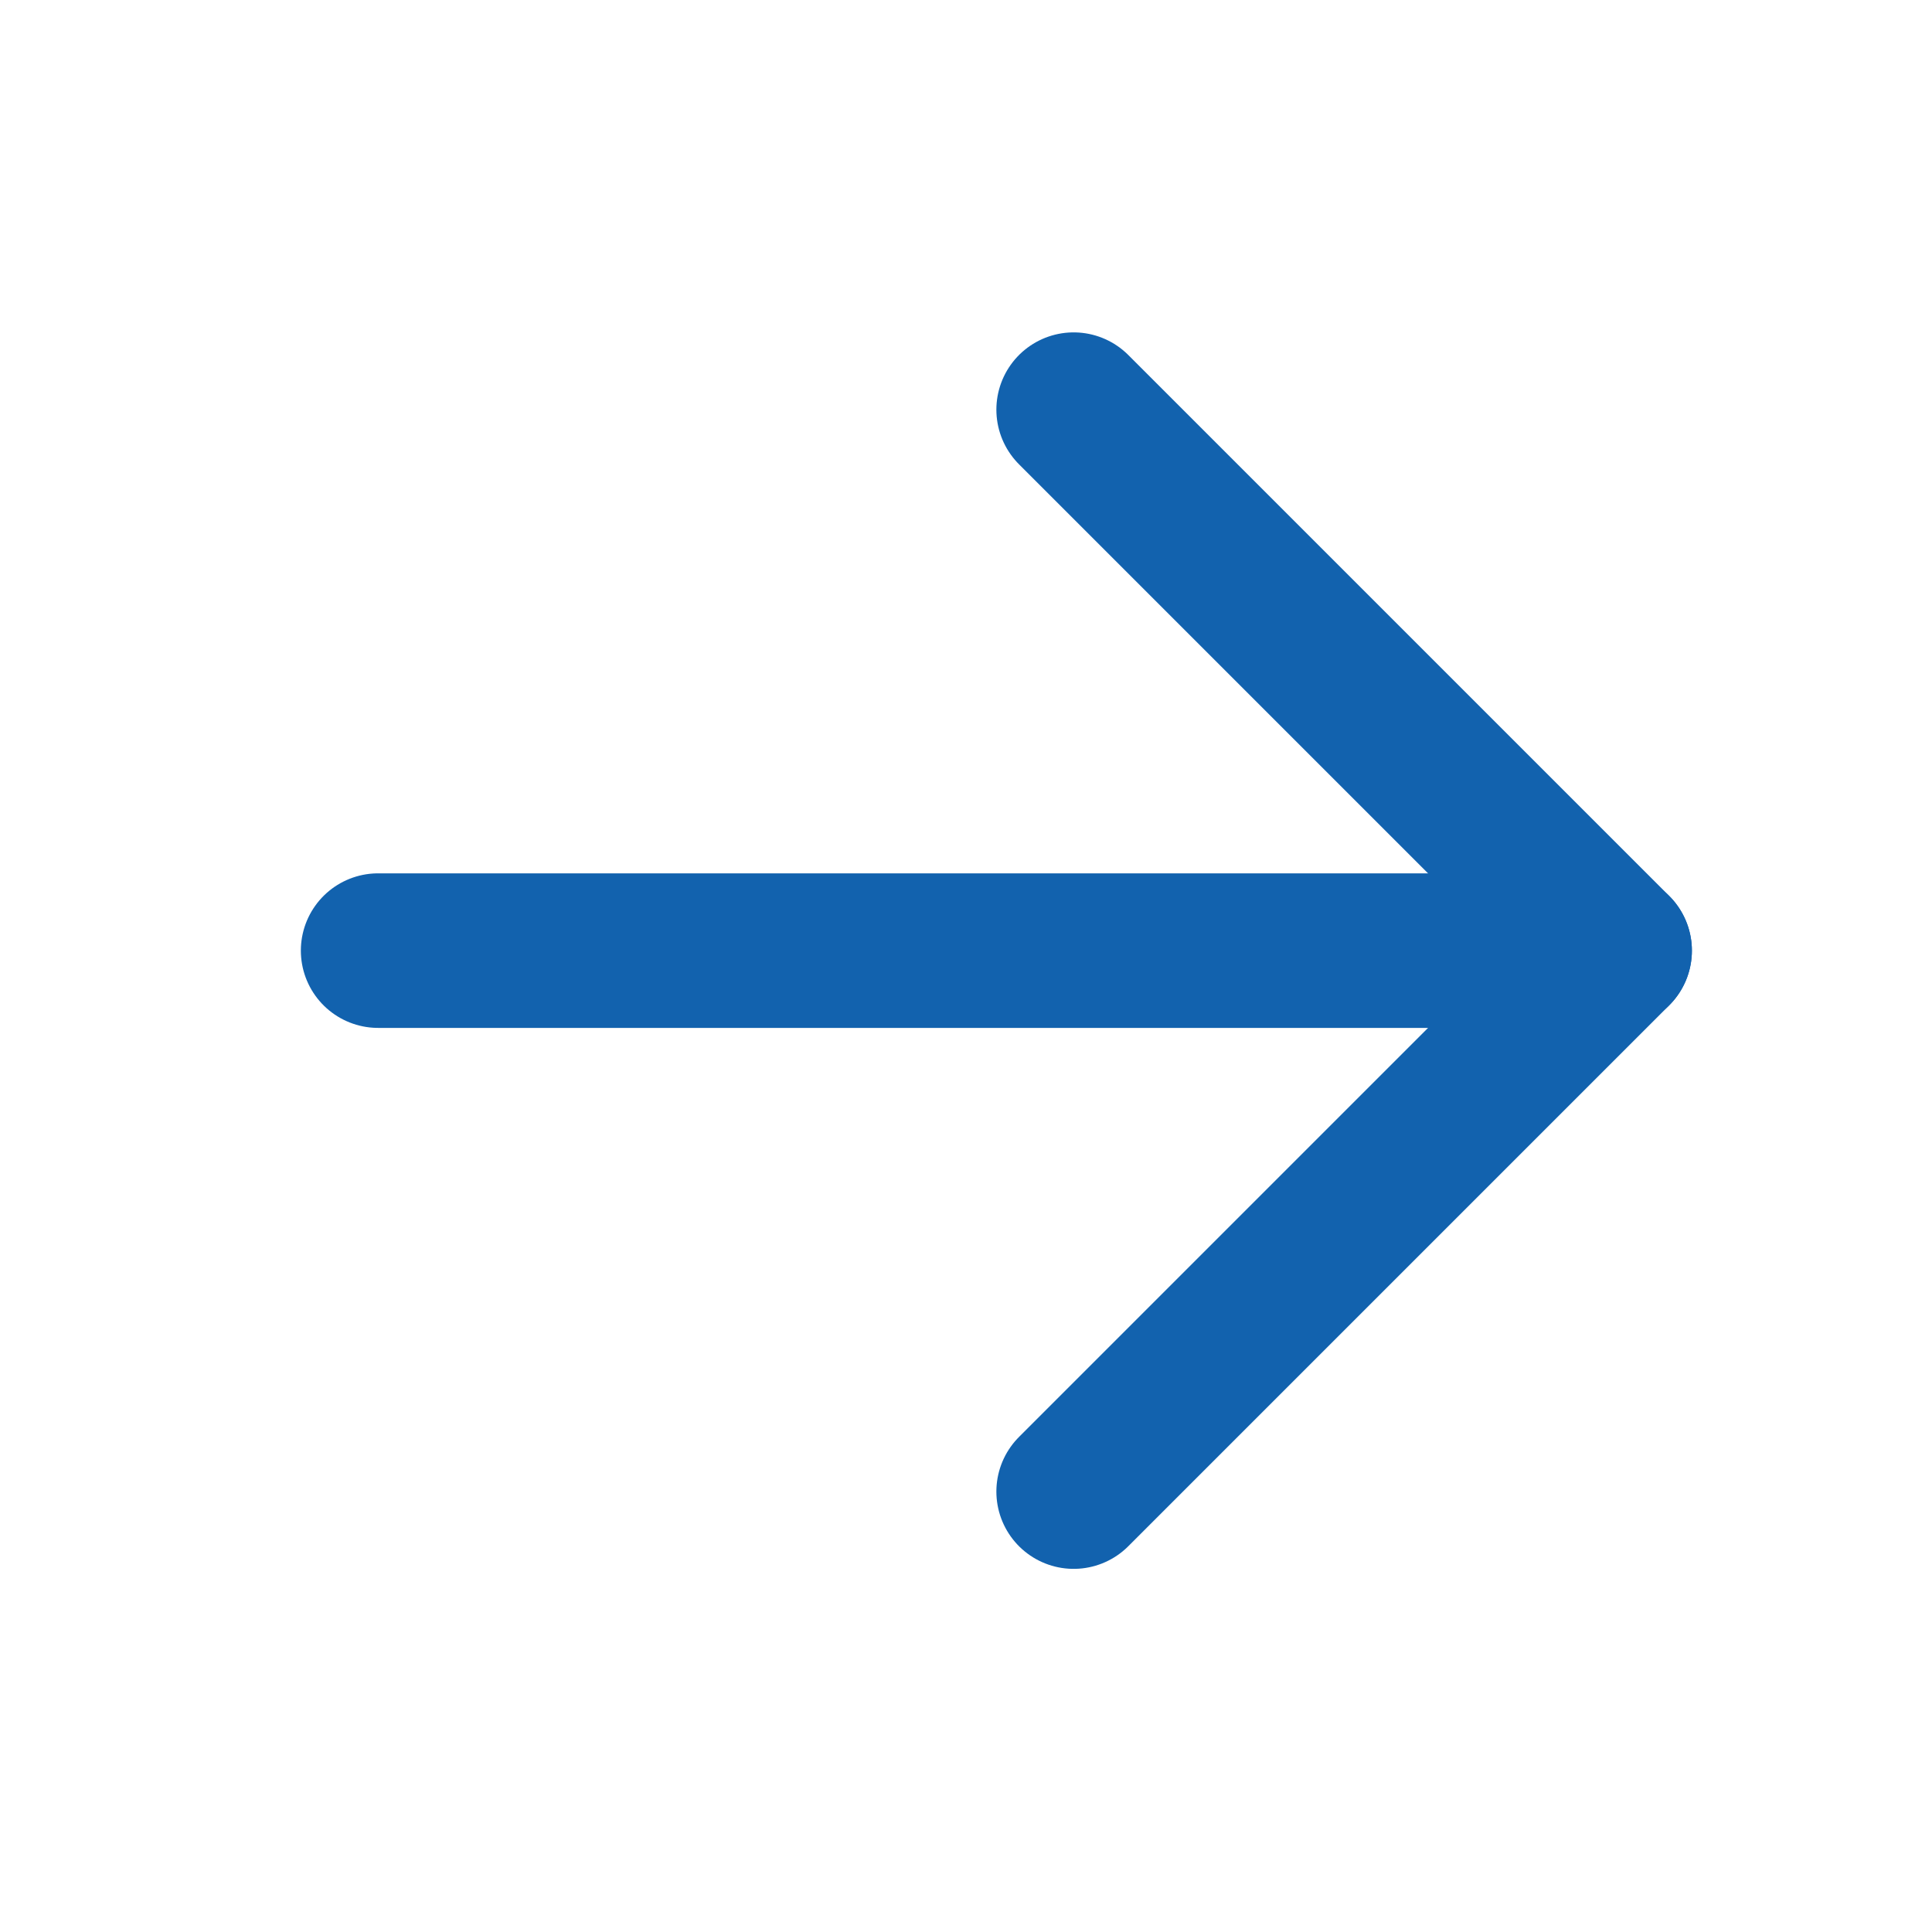
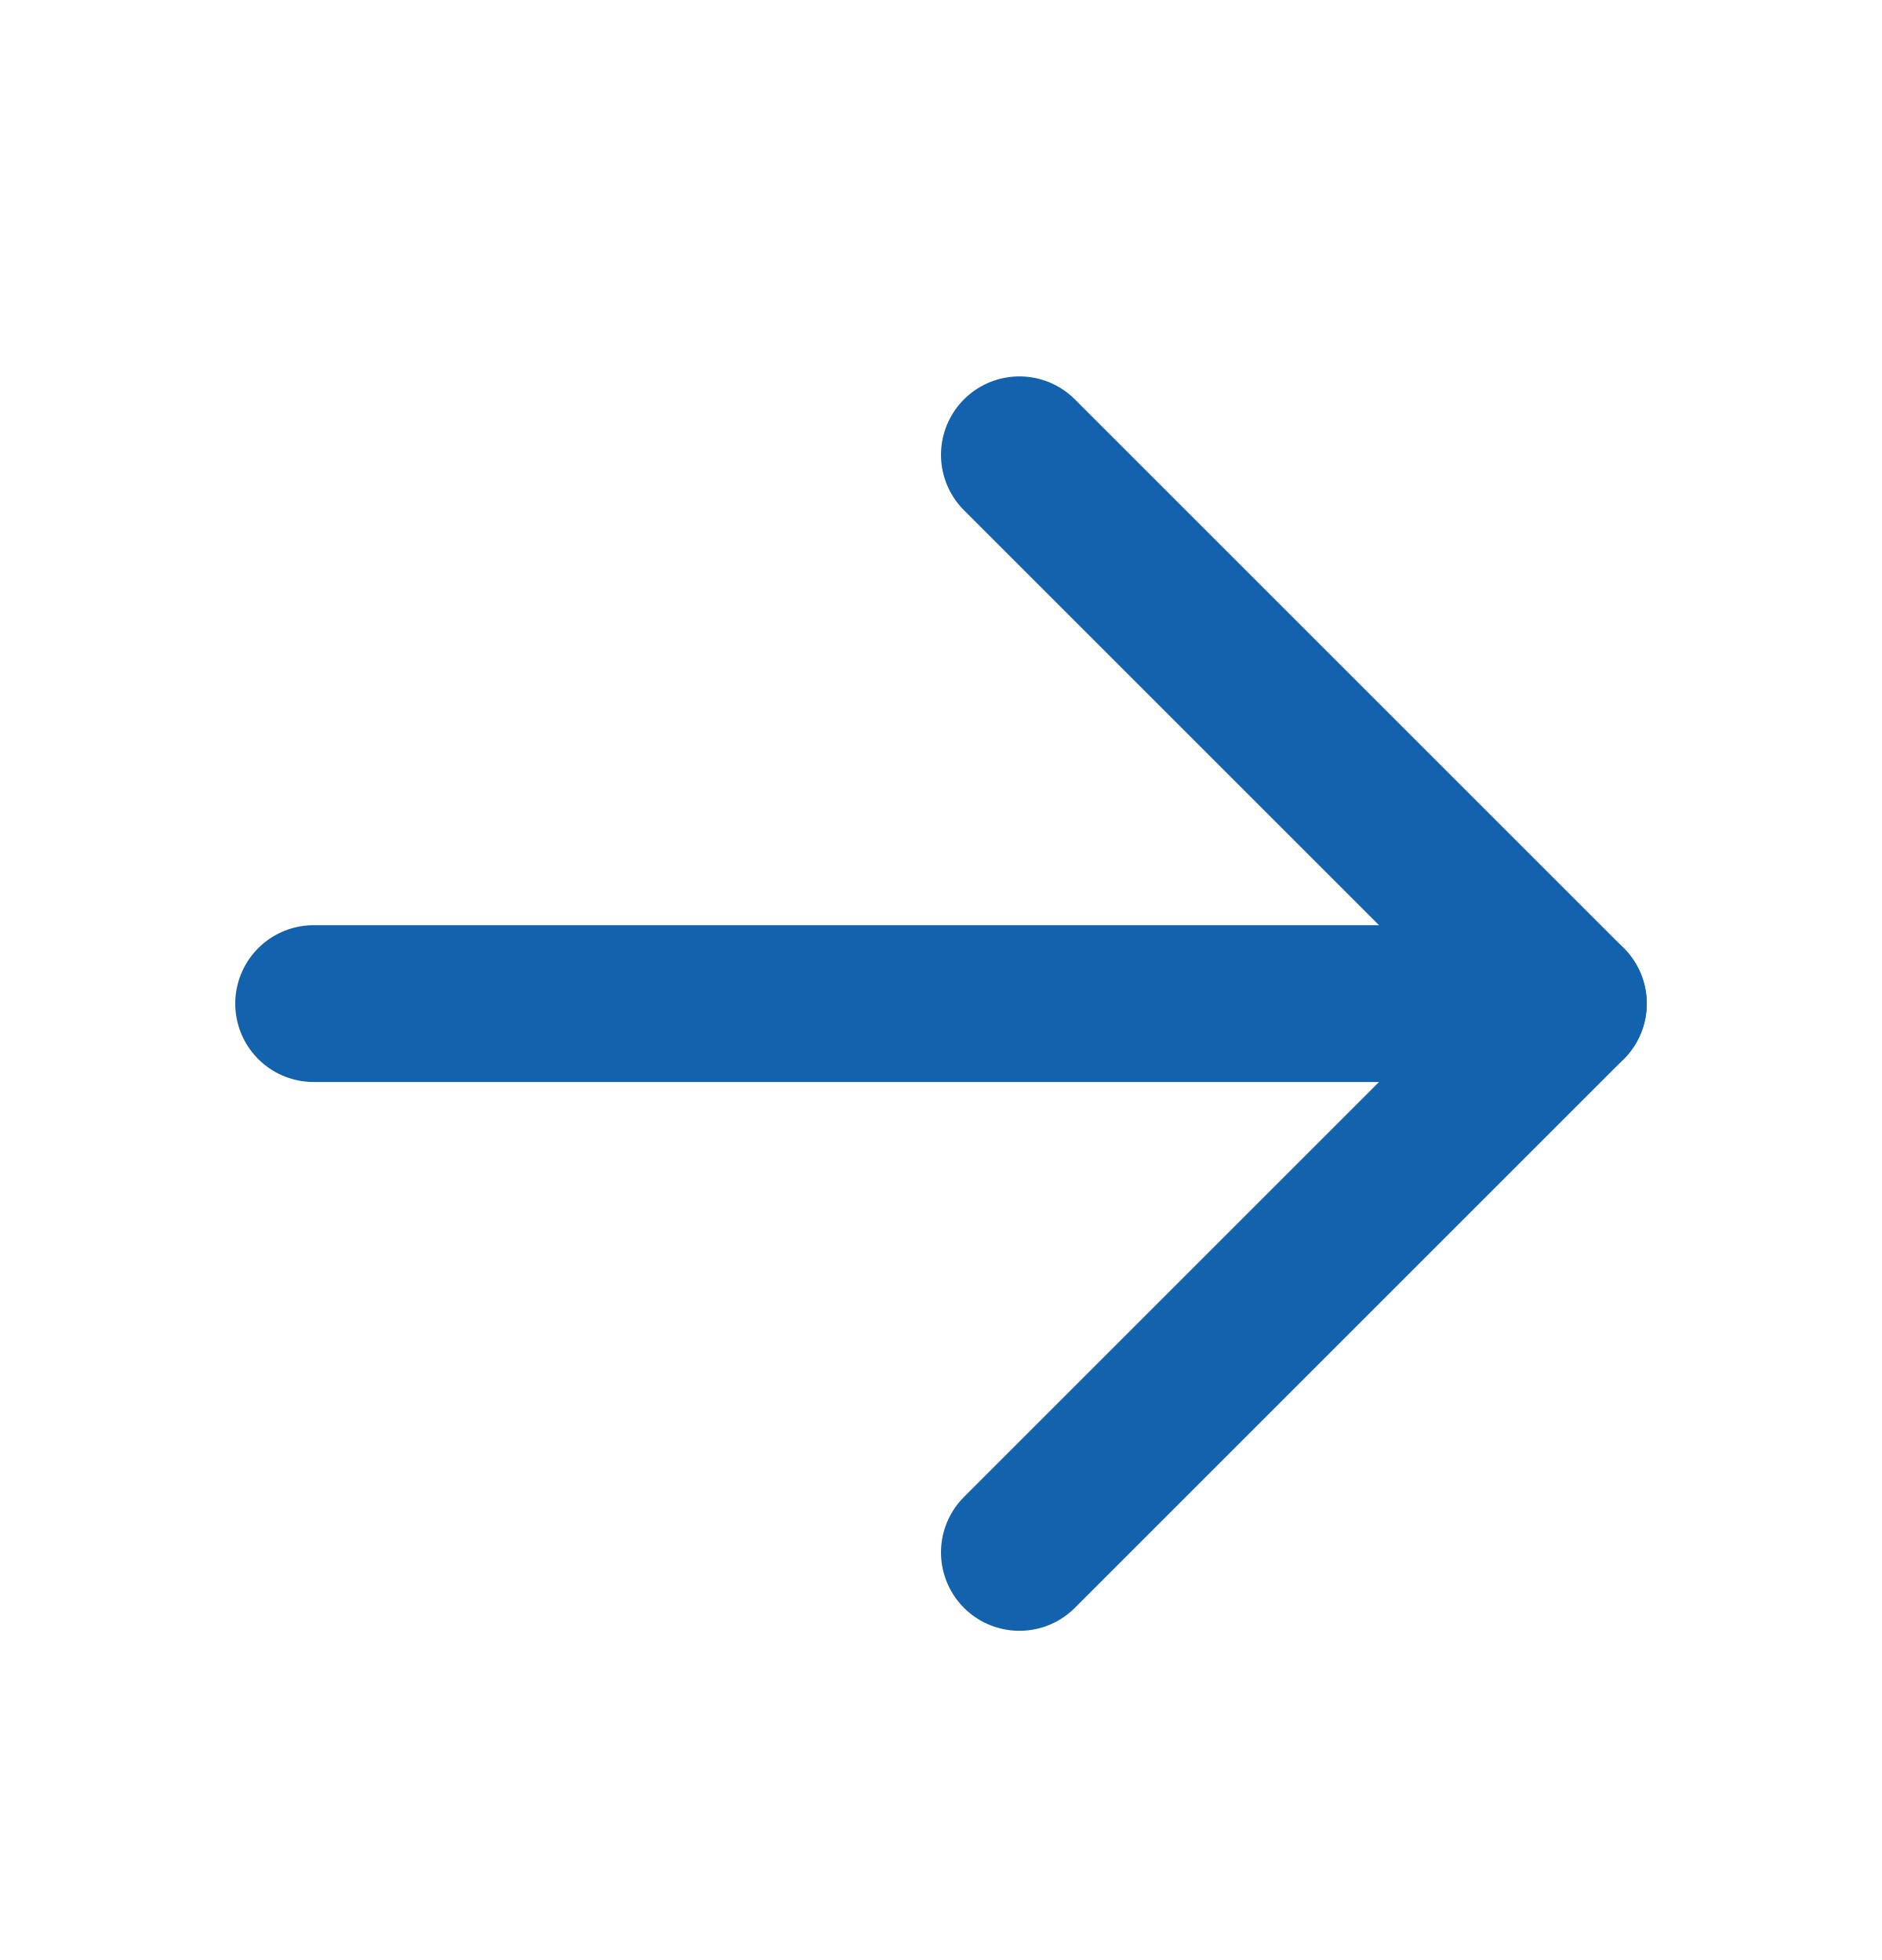
- <svg xmlns="http://www.w3.org/2000/svg" width="25" height="25" viewBox="0 0 25 25" fill="none">
-   <path d="M4.893 12.301H20.893" stroke="#1262AE" stroke-width="2" stroke-linecap="round" stroke-linejoin="round" />
-   <path d="M13.893 5.301L20.893 12.301L13.893 19.301" stroke="#1262AE" stroke-width="2" stroke-linecap="round" stroke-linejoin="round" />
+ <svg xmlns="http://www.w3.org/2000/svg" width="24" height="25" viewBox="0 0 24 25" fill="none">
+   <path d="M4 12.801H20" stroke="#1262AE" stroke-width="2" stroke-linecap="round" stroke-linejoin="round" />
+   <path d="M13 5.801L20 12.801L13 19.801" stroke="#1262AE" stroke-width="2" stroke-linecap="round" stroke-linejoin="round" />
</svg>
